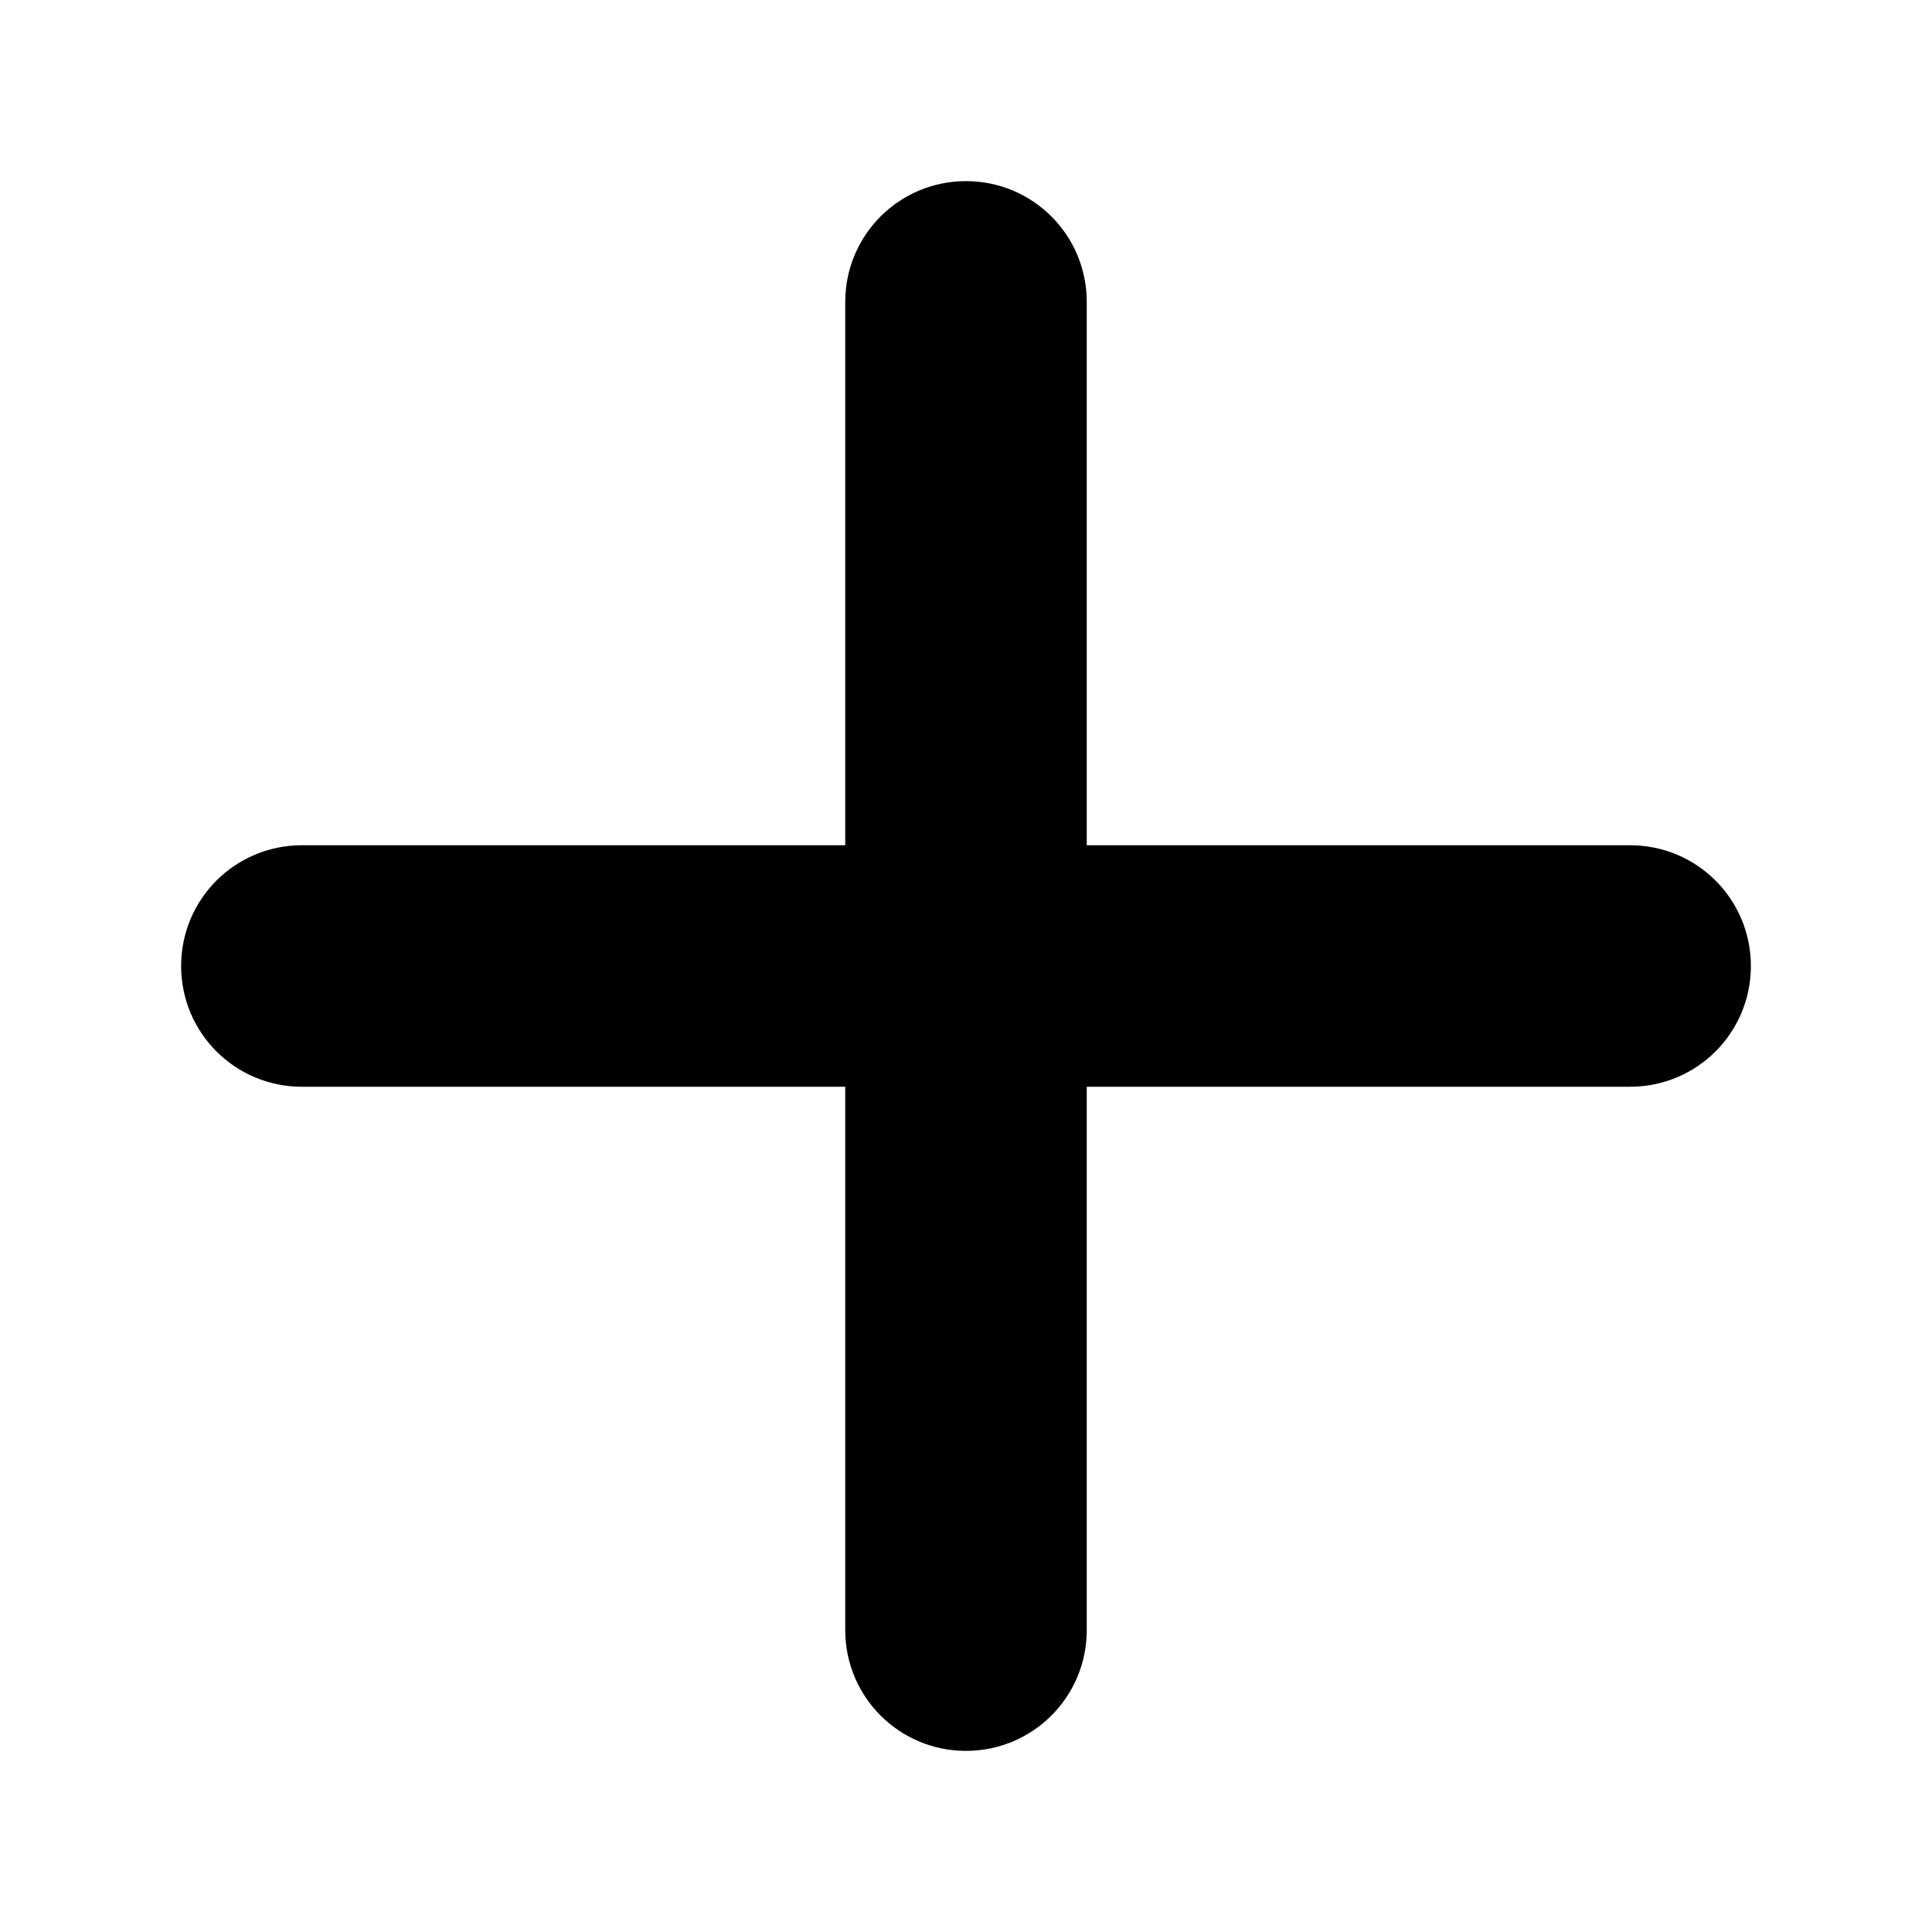
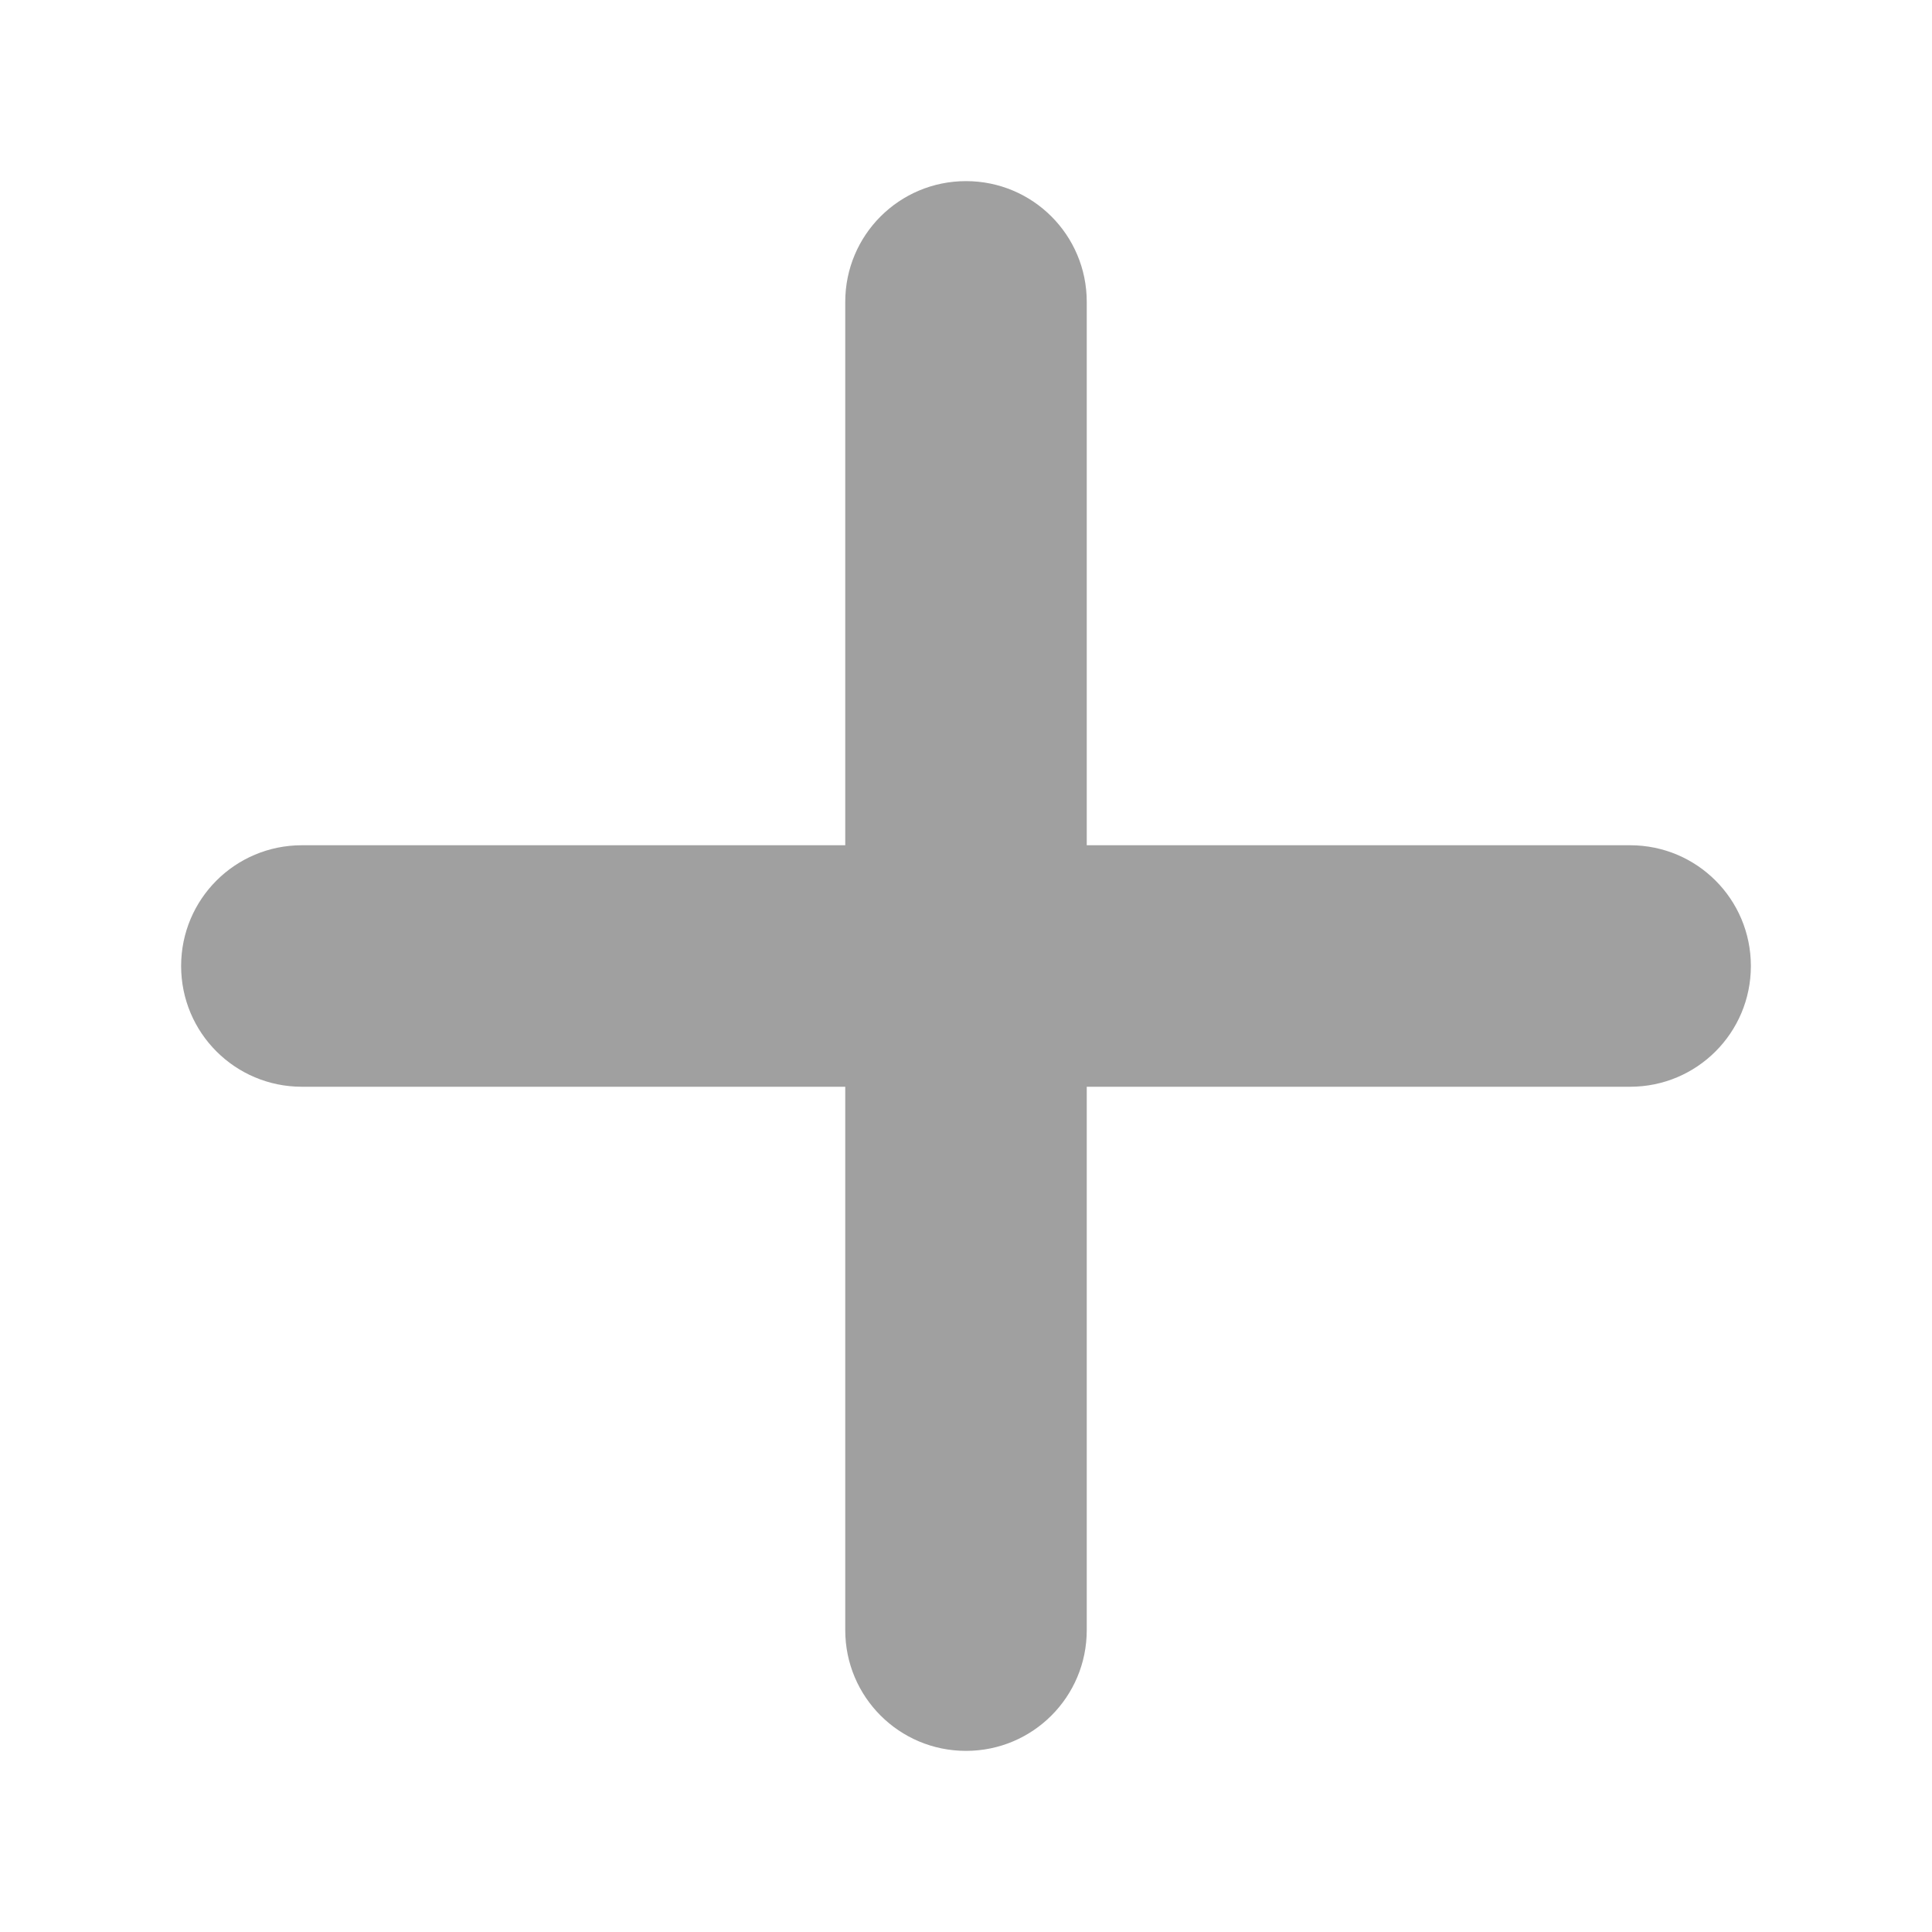
<svg xmlns="http://www.w3.org/2000/svg" width="32" height="32" viewBox="0 0 448 512">
-   <path d="M256 80c0-17.7-14.3-32-32-32s-32 14.3-32 32V224H48c-17.7 0-32 14.3-32 32s14.3 32 32 32H192V432c0 17.7 14.3 32 32 32s32-14.3 32-32V288H400c17.7 0 32-14.3 32-32s-14.3-32-32-32H256V80z" />
+   <path fill="#a0a0a0" d="M256 80c0-17.7-14.3-32-32-32s-32 14.3-32 32V224H48c-17.7 0-32 14.3-32 32s14.3 32 32 32H192V432c0 17.7 14.3 32 32 32s32-14.3 32-32V288H400c17.7 0 32-14.3 32-32s-14.3-32-32-32H256V80z" />
</svg>
